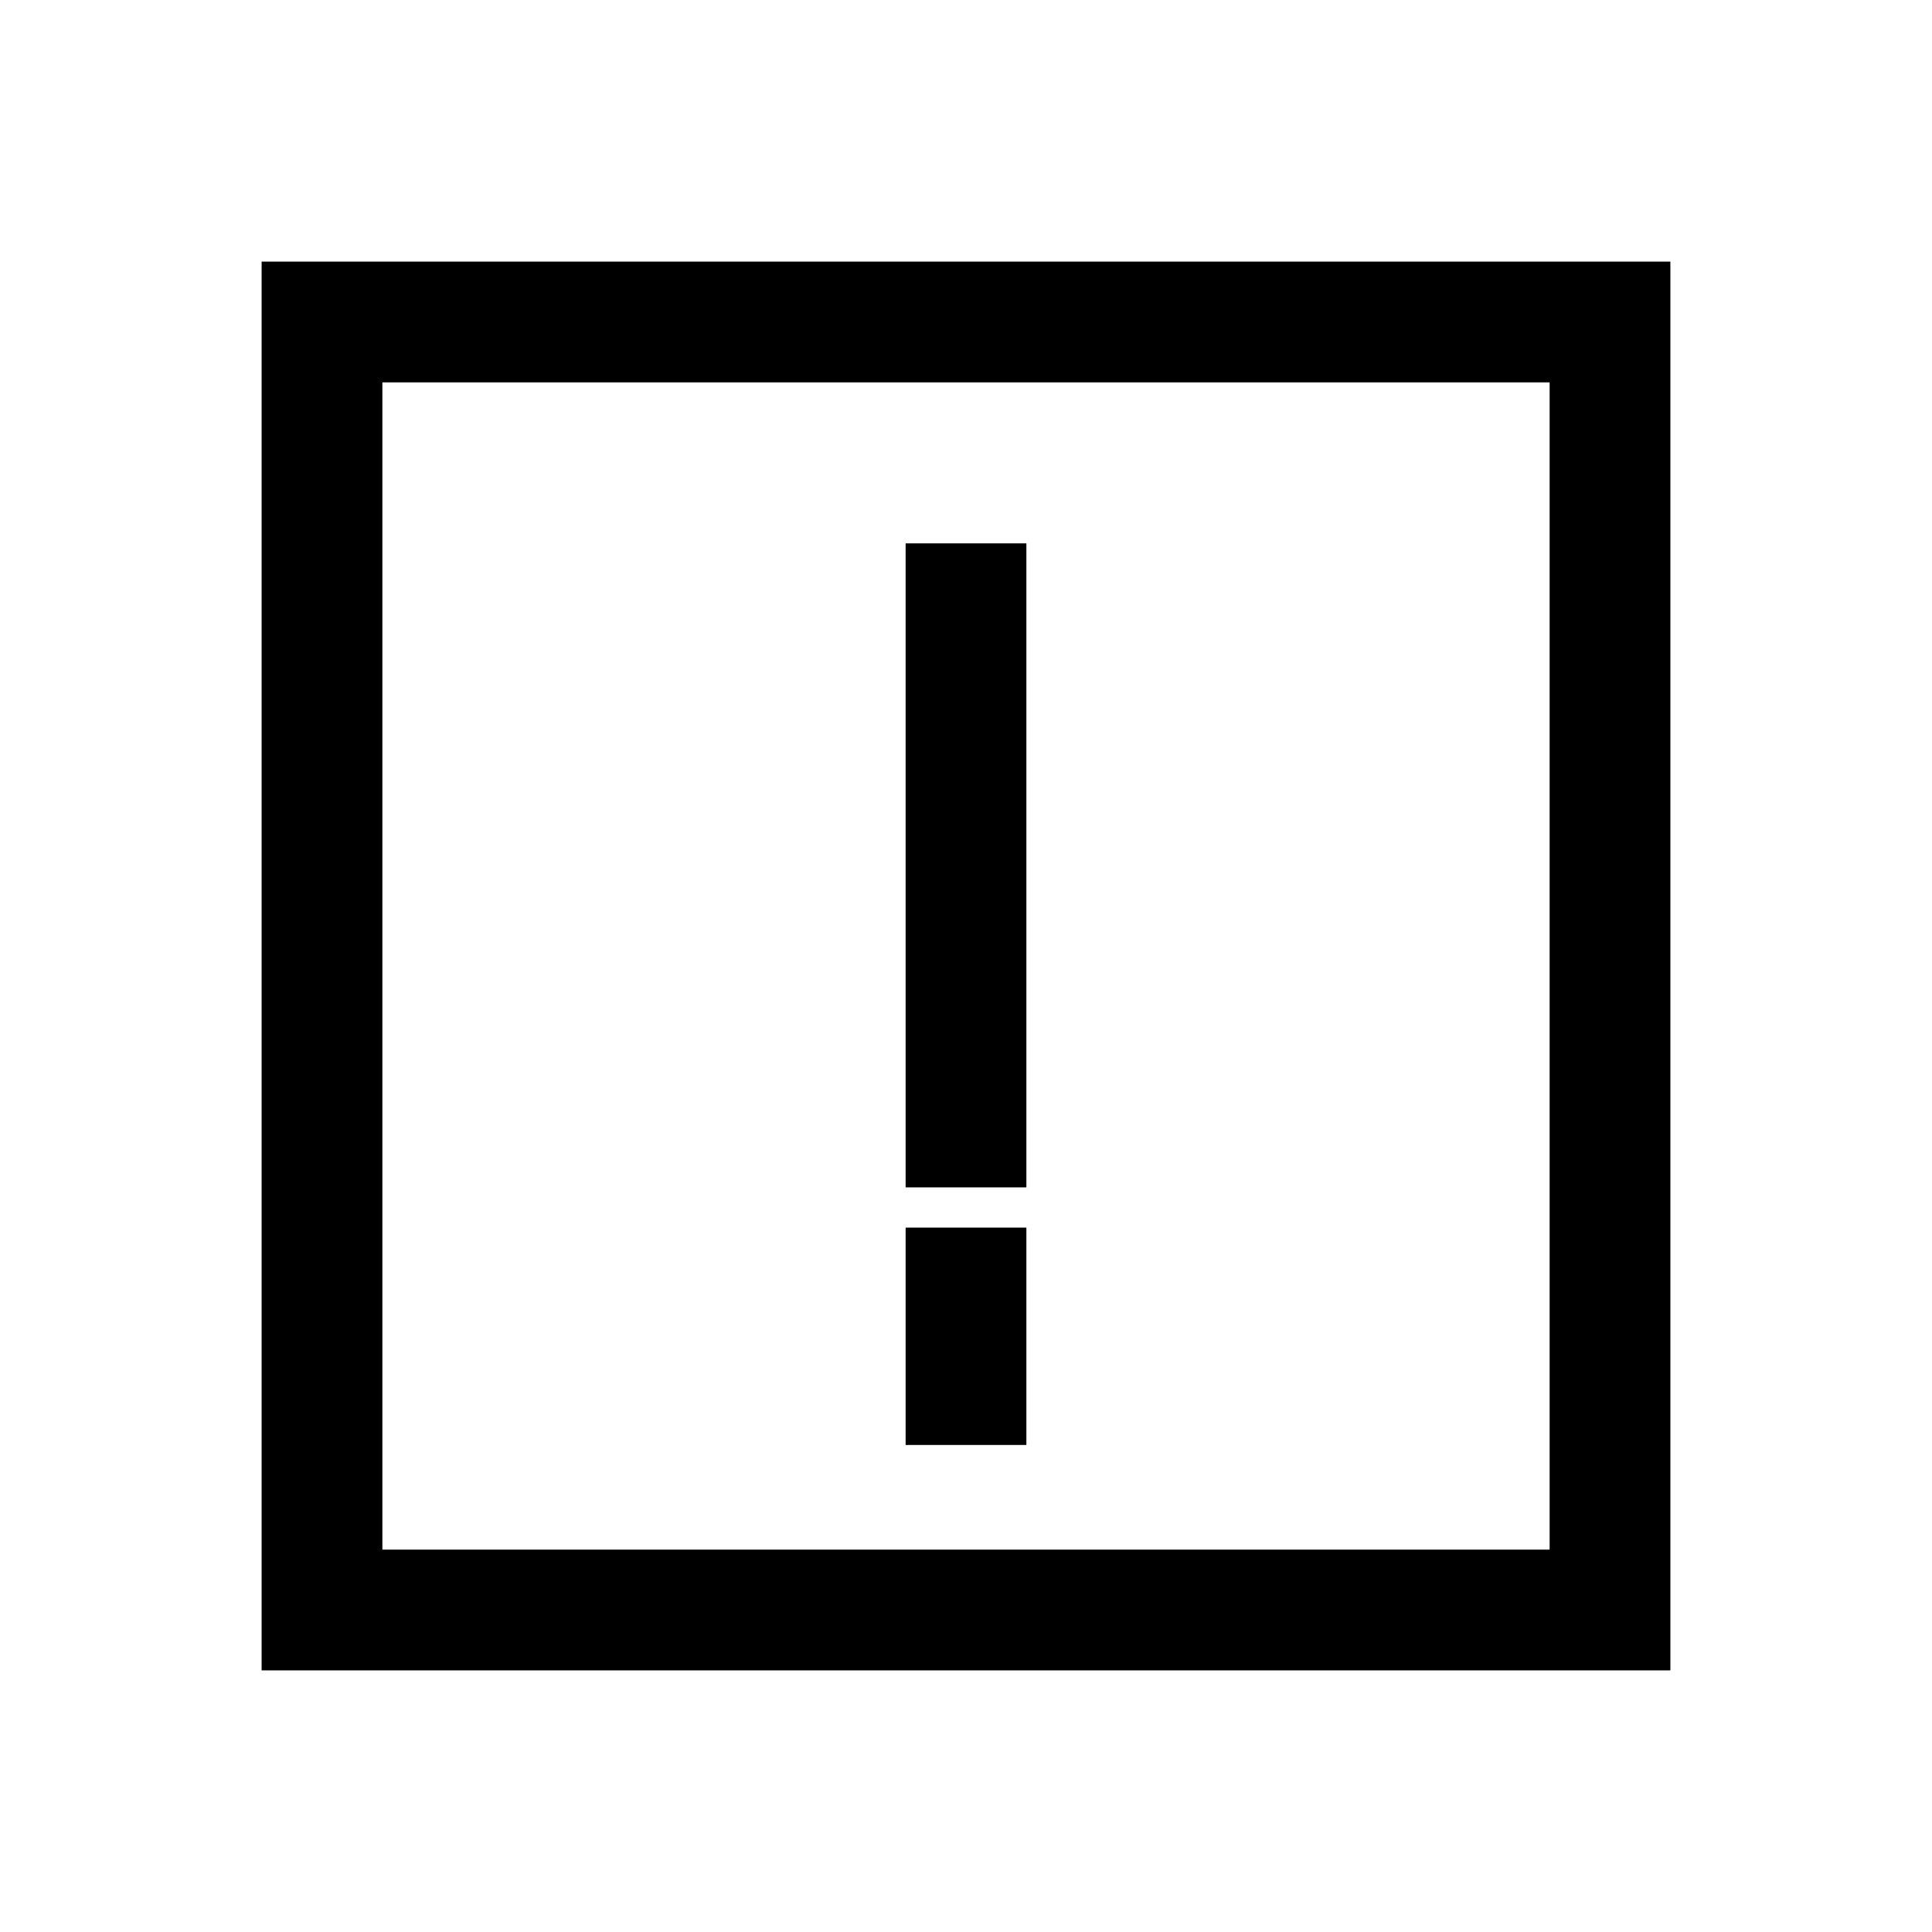
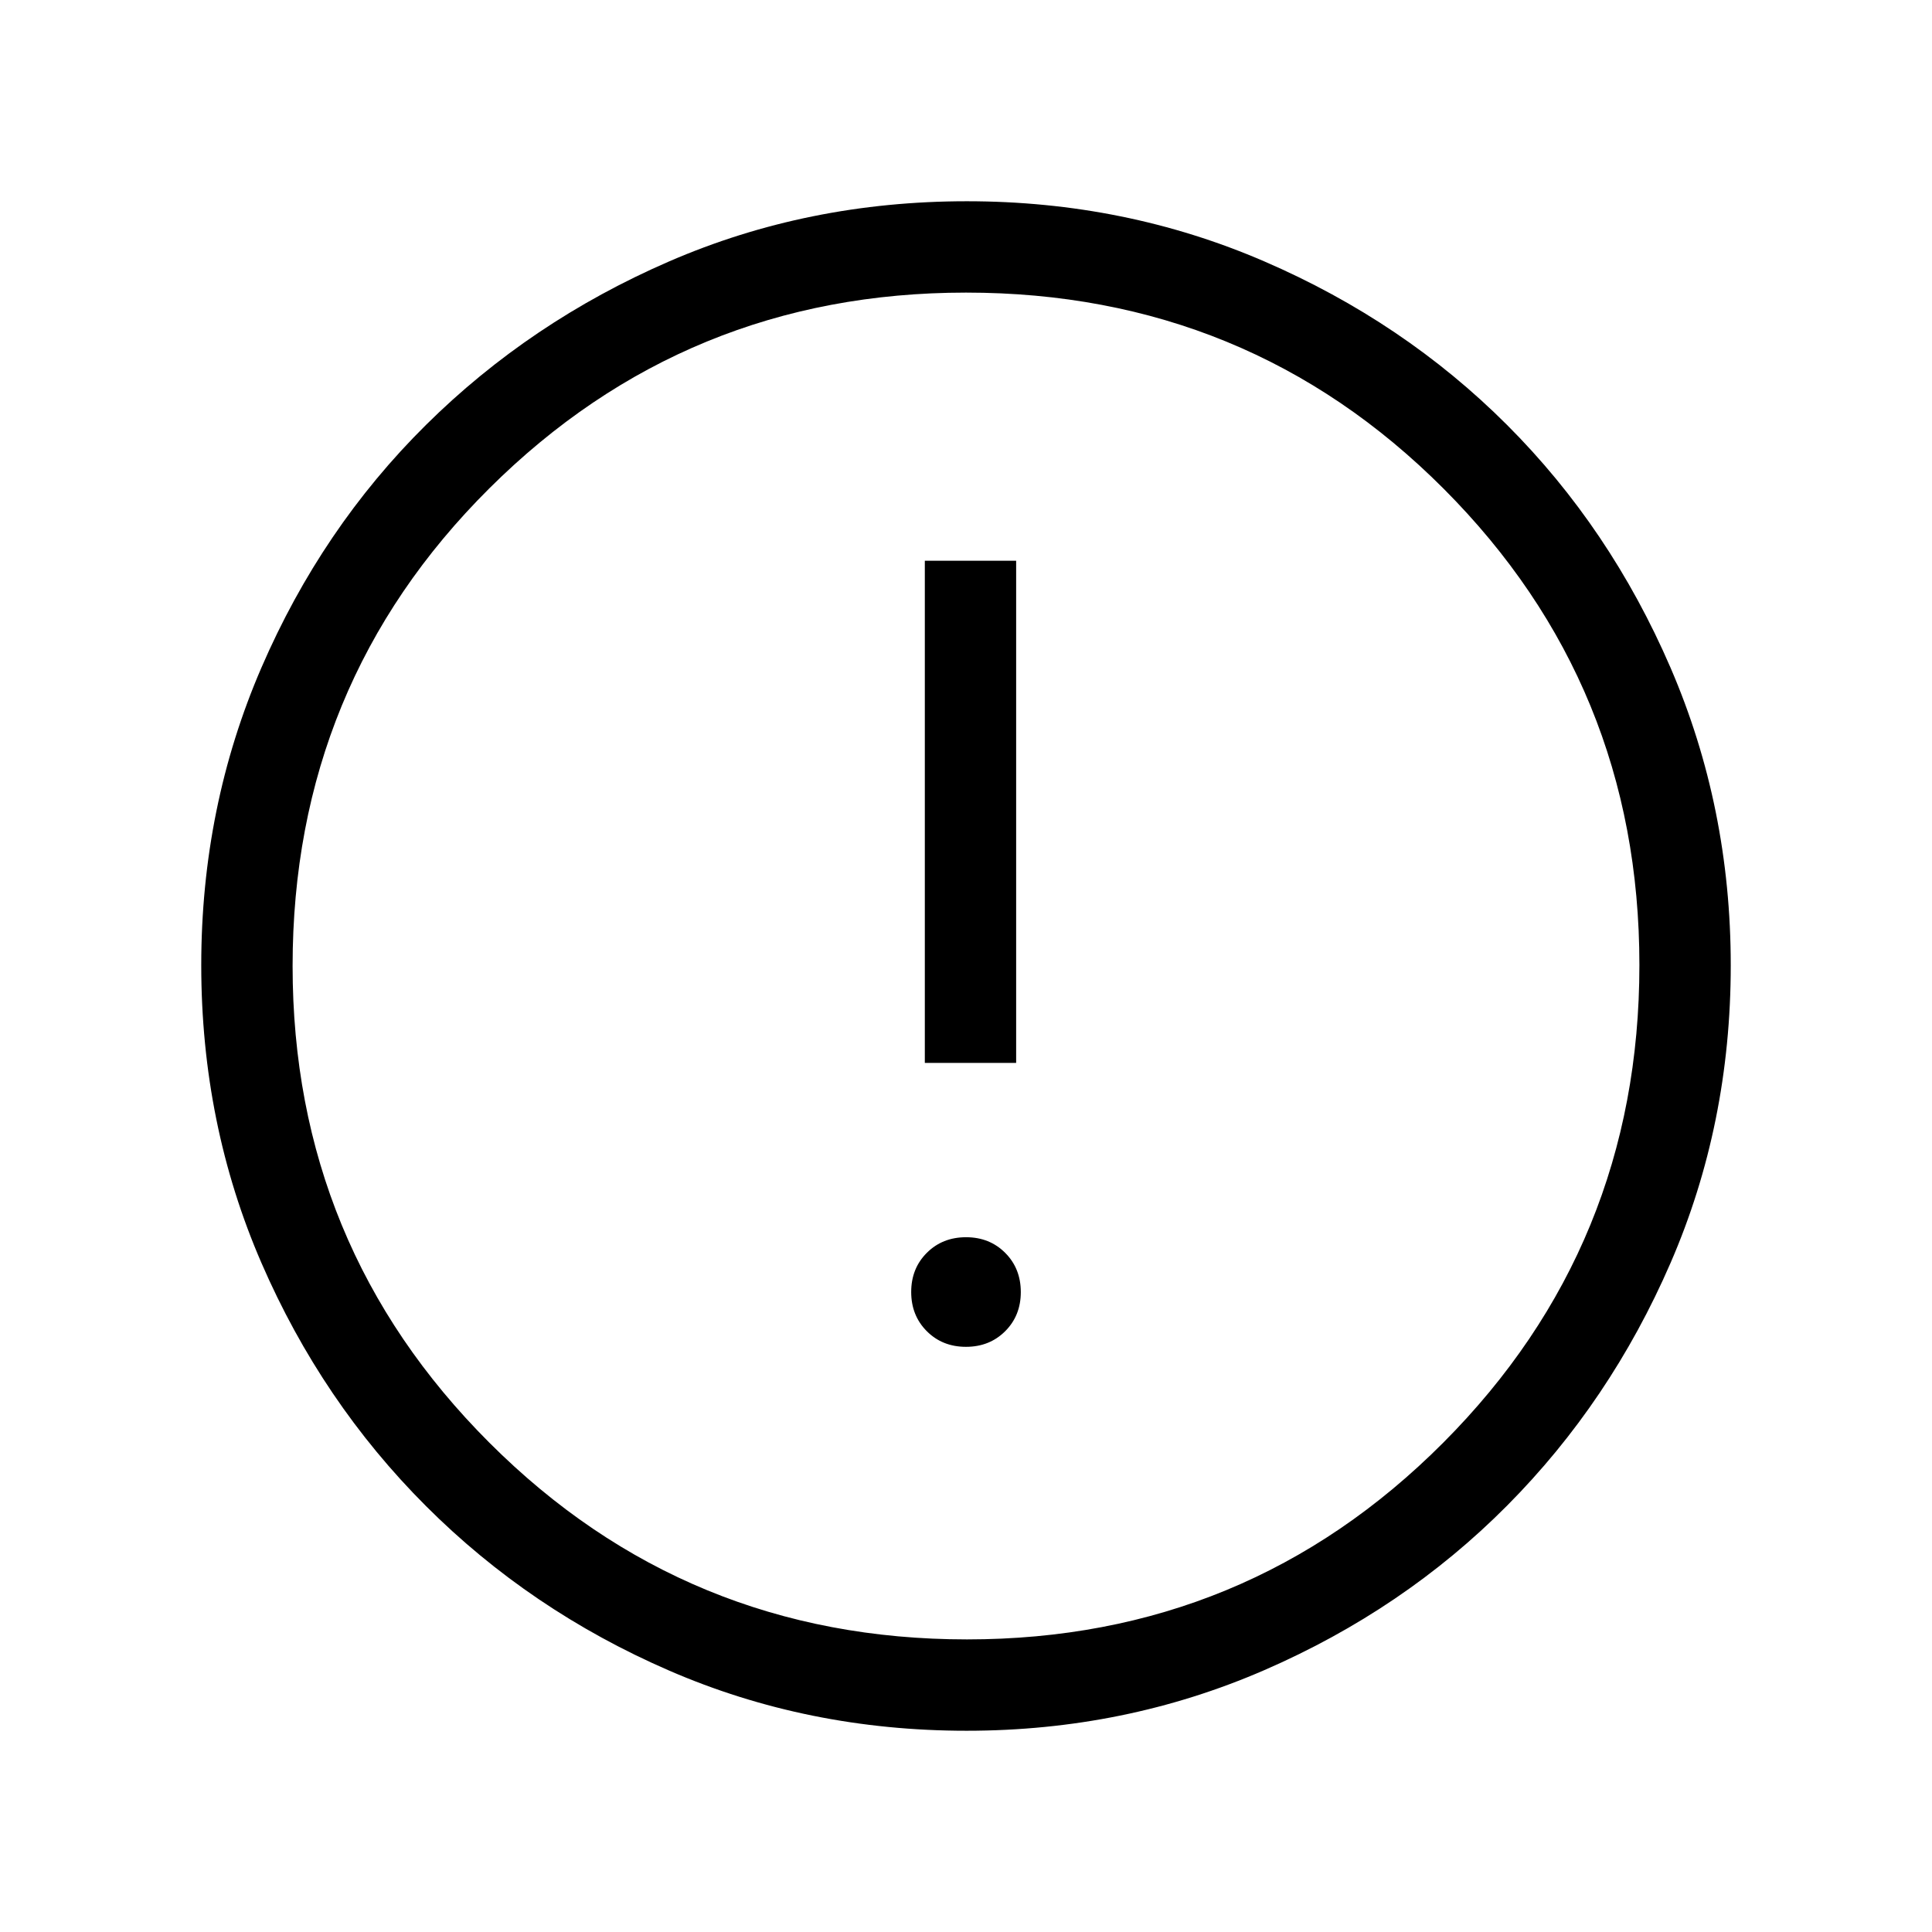
- <svg xmlns="http://www.w3.org/2000/svg" viewBox="0 0 24 24" width="24" height="24" fill="none" stroke="currentColor" stroke-width="1.5" stroke-linecap="square" stroke-linejoin="miter">
-   <path d="M4 4h16v16H4z" />
-   <path d="M12 7.5v6.5M12 16v1.2" />
+ <svg xmlns="http://www.w3.org/2000/svg" width="48" height="48" viewBox="0 -960 960 960">
+   <path d="M499.46-298.52q7.77-7.75 7.77-19.46t-7.75-19.48q-7.75-7.77-19.46-7.77t-19.48 7.75q-7.77 7.75-7.77 19.46t7.75 19.48q7.75 7.77 19.46 7.77t19.48-7.75Zm-39.92-133.33h45.38v-249.53h-45.38v249.53ZM480.33-100q-78.95 0-147.89-29.92-68.95-29.92-120.76-81.71-51.81-51.79-81.75-120.78Q100-401.39 100-480.43q0-78.66 29.92-147.87 29.92-69.21 81.71-120.52 51.79-51.31 120.78-81.25Q401.39-860 480.43-860q78.66 0 147.87 29.92 69.21 29.92 120.52 81.21 51.31 51.29 81.25 120.63Q860-558.9 860-480.33q0 78.95-29.92 147.89-29.92 68.95-81.21 120.57-51.29 51.63-120.63 81.75Q558.9-100 480.33-100Zm.17-45.39q139.19 0 236.65-97.76 97.46-97.77 97.46-237.35 0-139.19-97.27-236.65-97.27-97.46-237.34-97.46-139.08 0-236.85 97.27-97.76 97.27-97.76 237.34 0 139.08 97.76 236.85 97.77 97.76 237.35 97.76ZM480-480Z" />
</svg>
